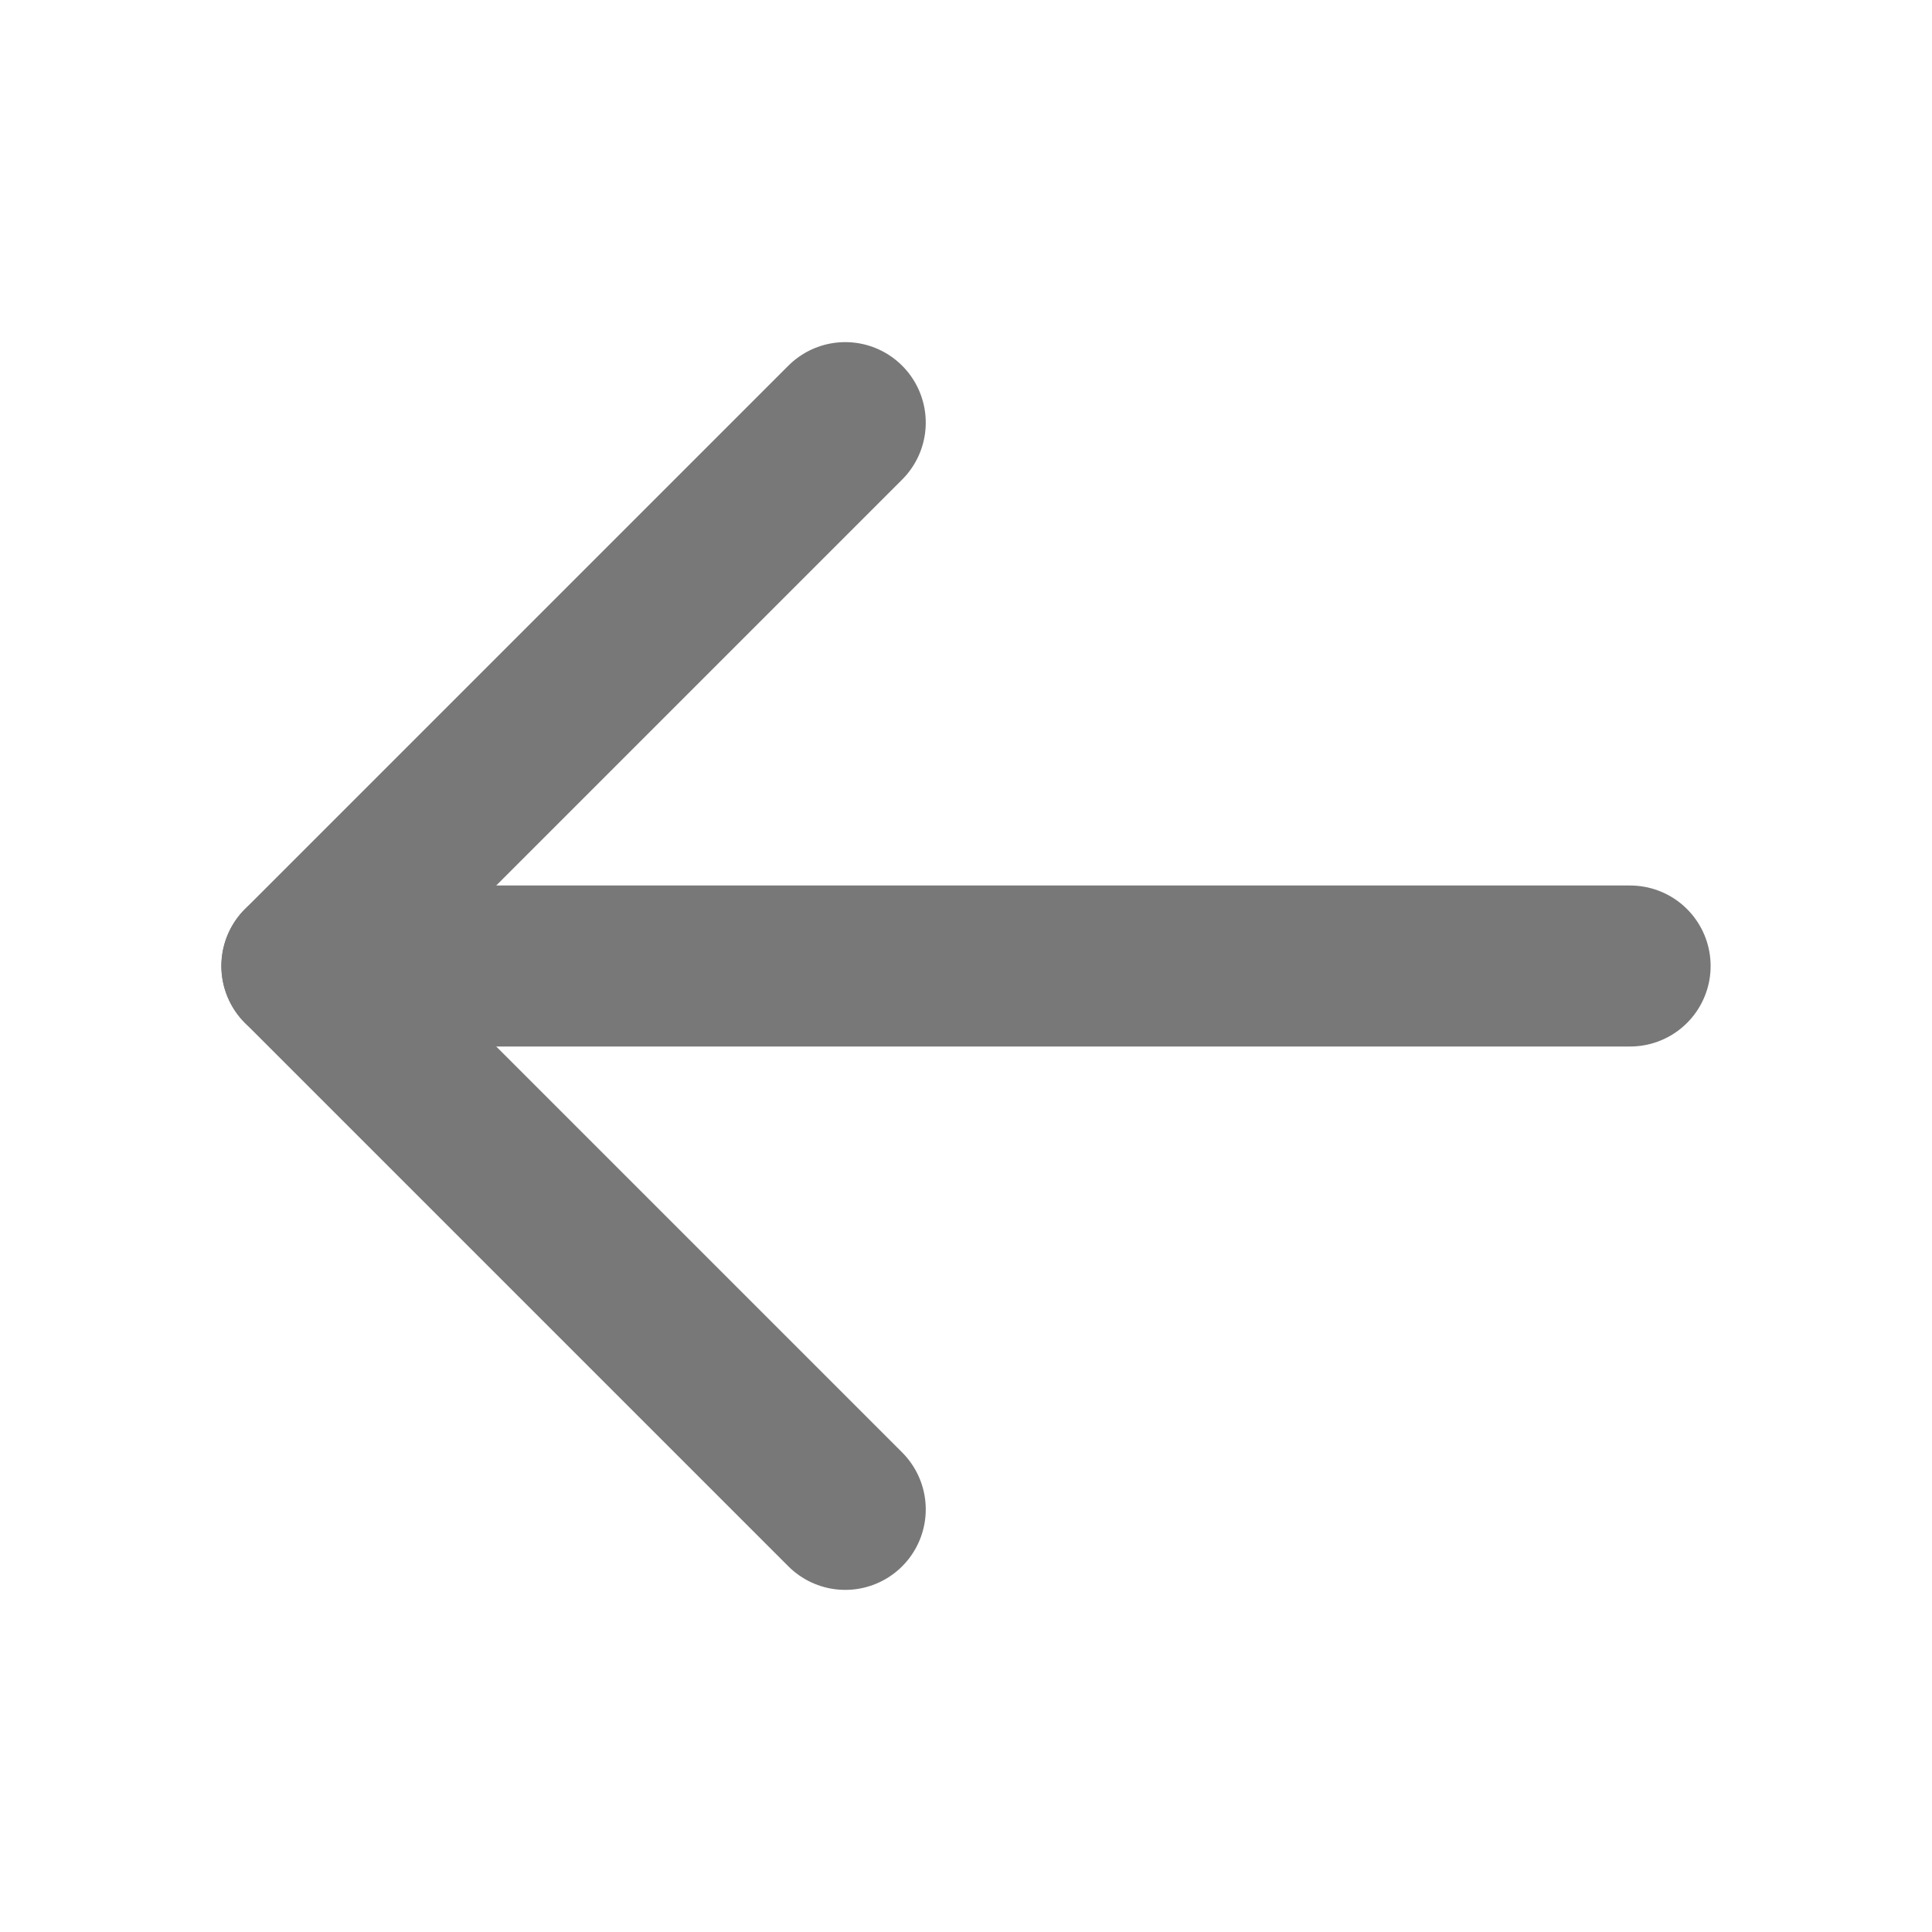
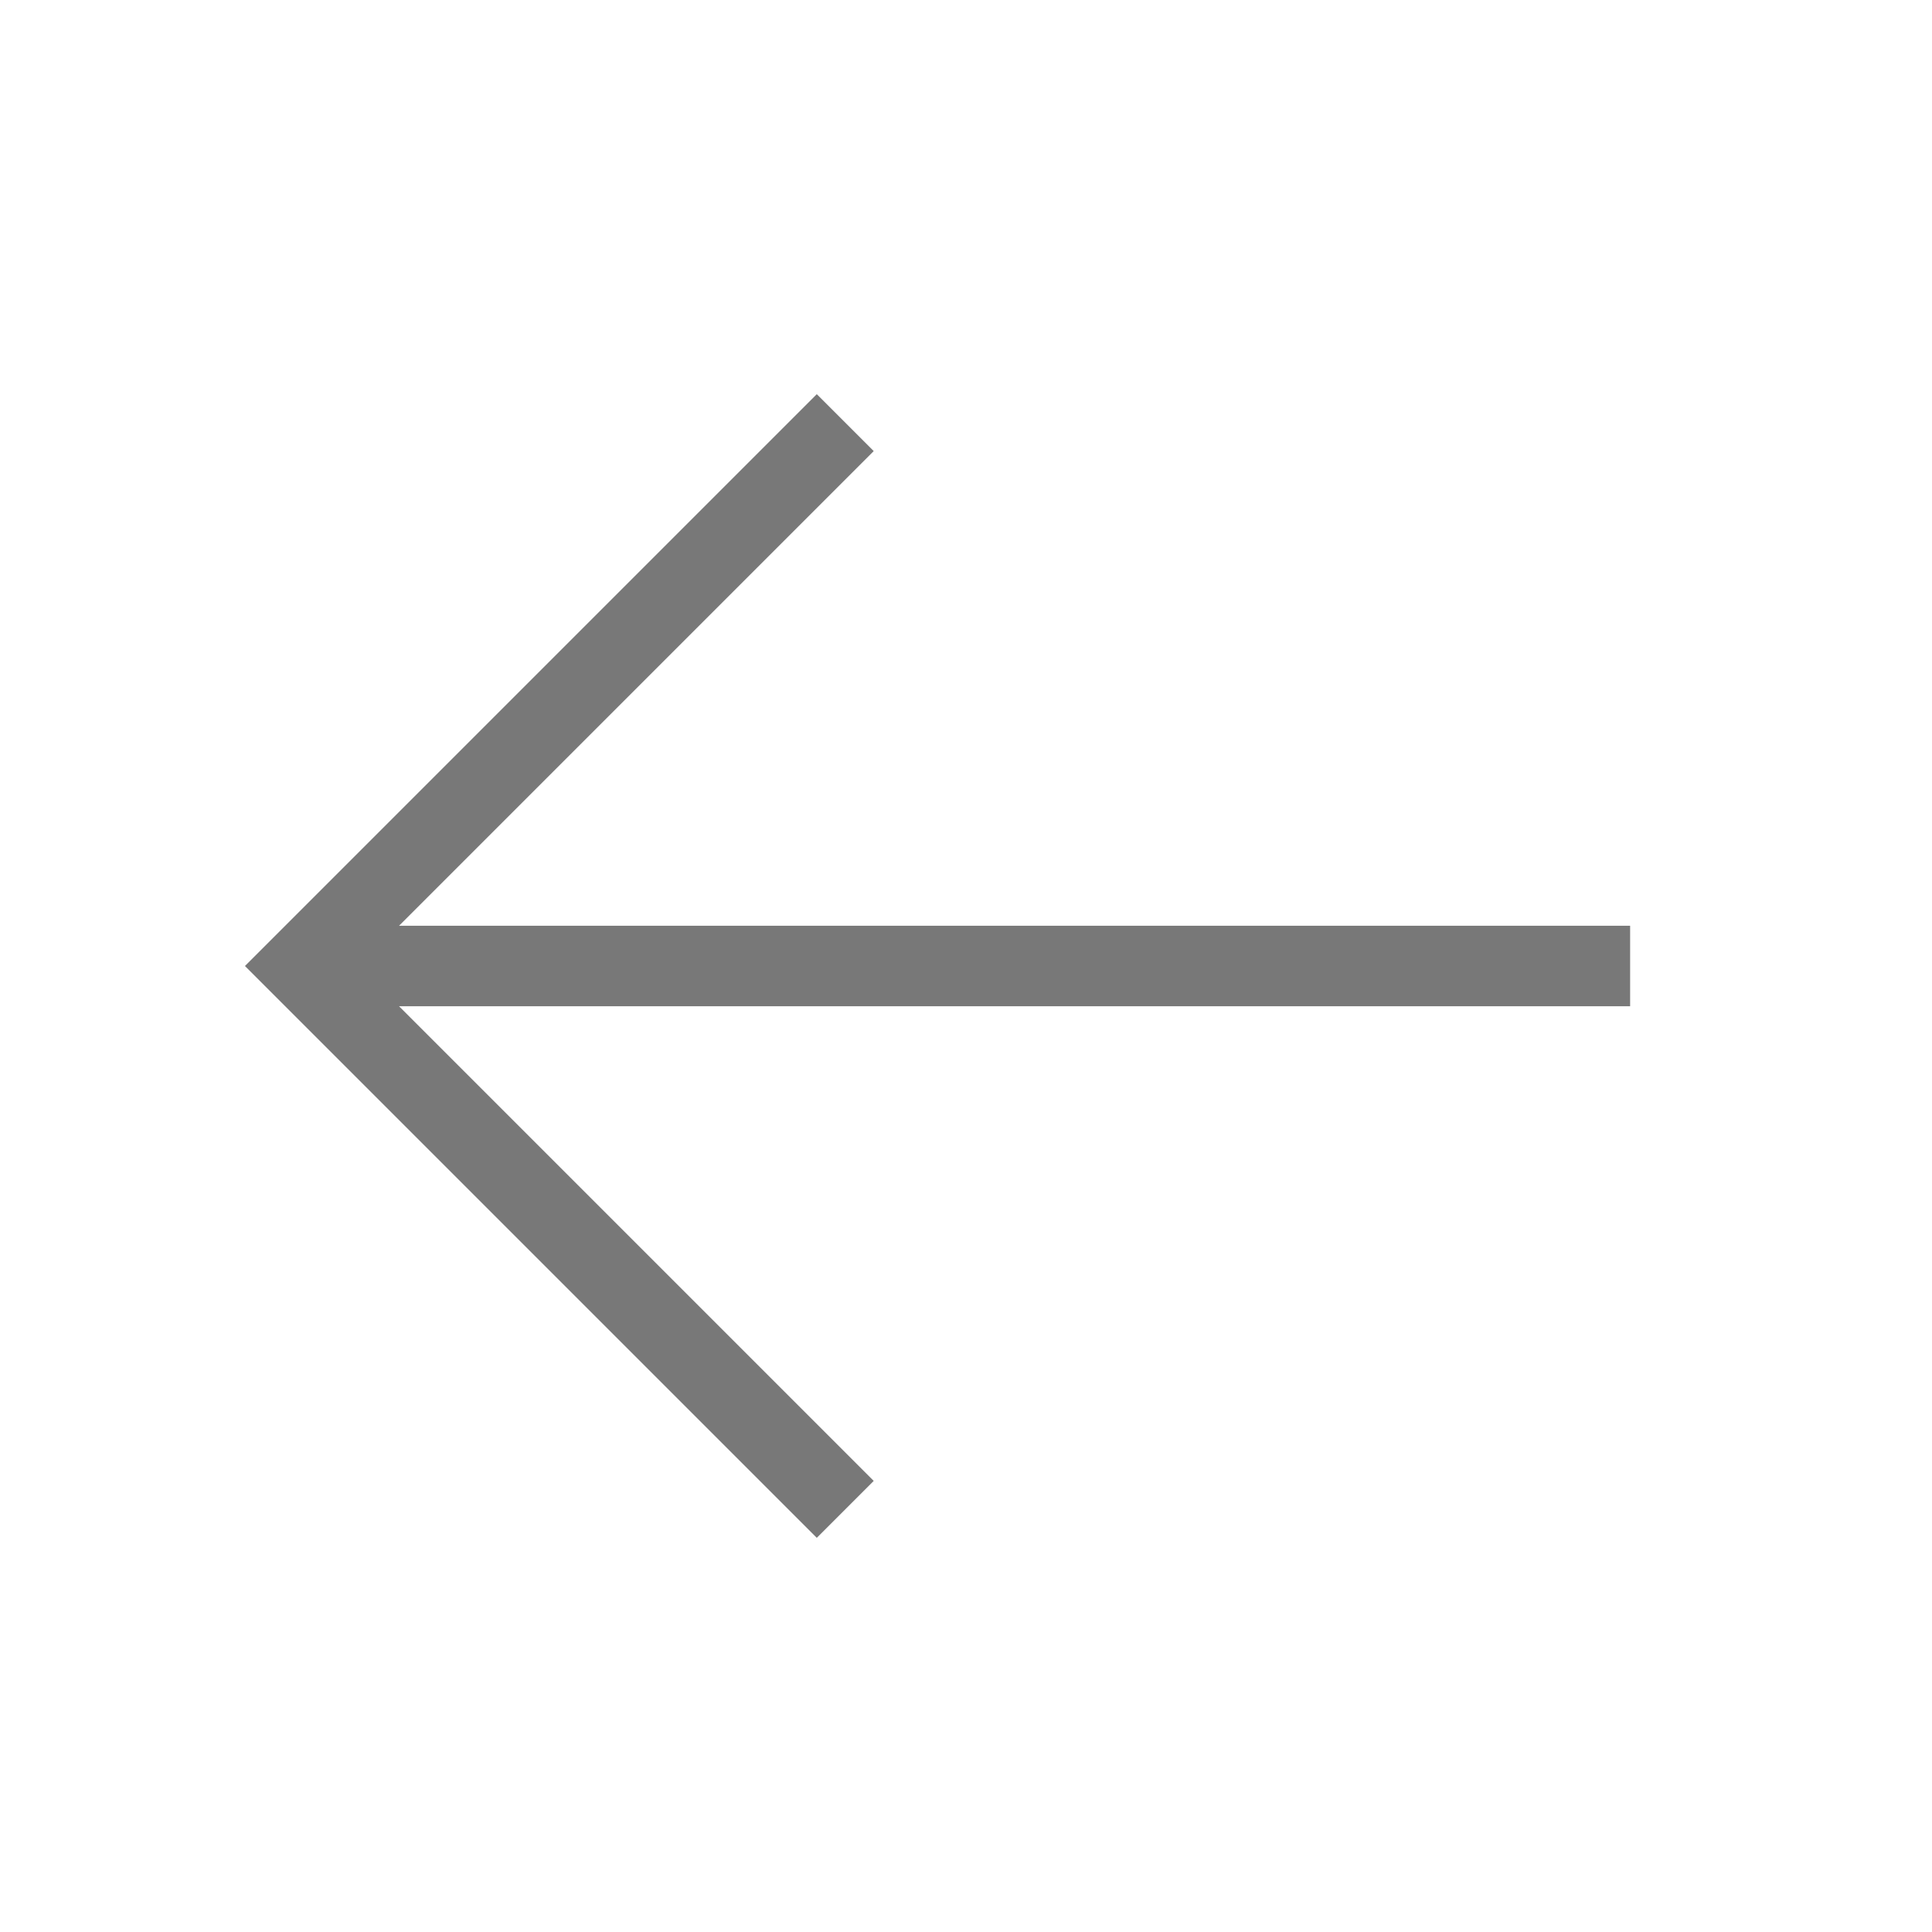
<svg xmlns="http://www.w3.org/2000/svg" width="24" height="24" viewBox="0 0 24 24" fill="none">
-   <path d="M20.25 12L3.75 12" stroke="#787878" stroke-width="2" stroke-linecap="round" stroke-linejoin="round" />
-   <path d="M10.5 18.75L3.75 12L10.5 5.25" stroke="#787878" stroke-width="2" stroke-linecap="round" stroke-linejoin="round" />
+   <path d="M20.25 12L3.75 12" stroke="#787878" strokeWidth="2" strokeLinecap="round" strokeLinejoin="round" />
+   <path d="M10.5 18.75L3.75 12L10.5 5.25" stroke="#787878" strokeWidth="2" strokeLinecap="round" strokeLinejoin="round" />
</svg>
